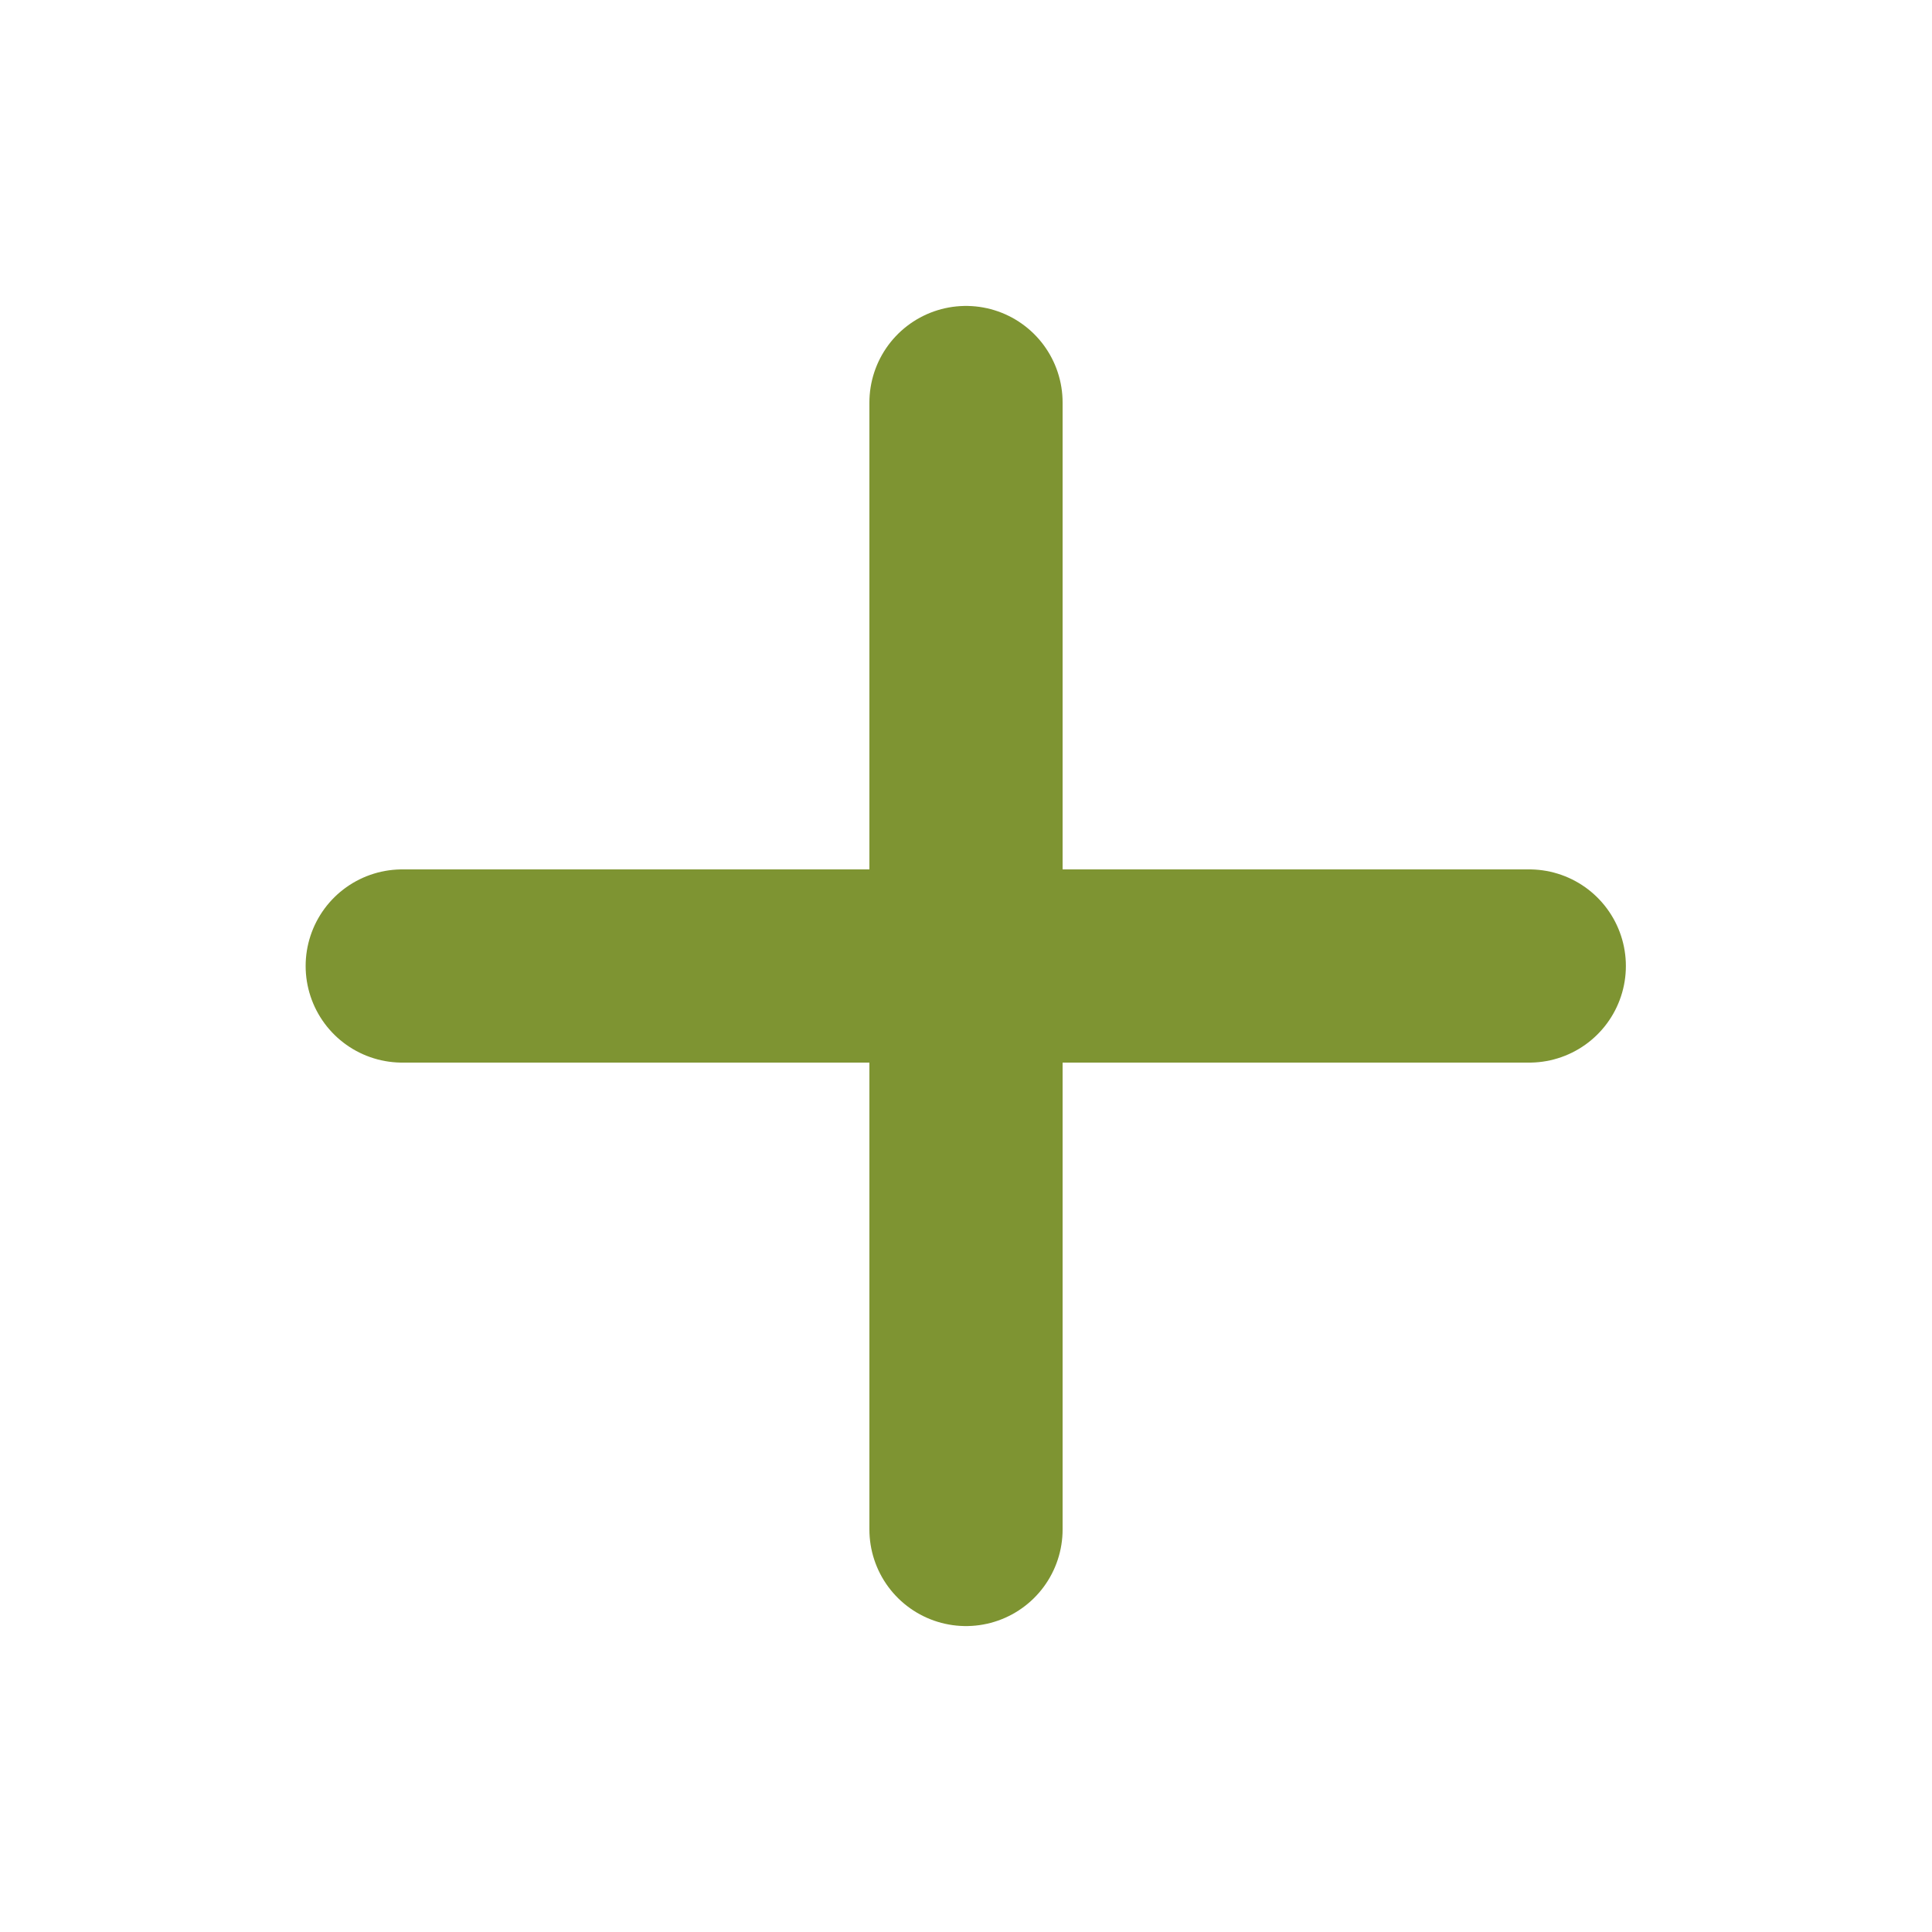
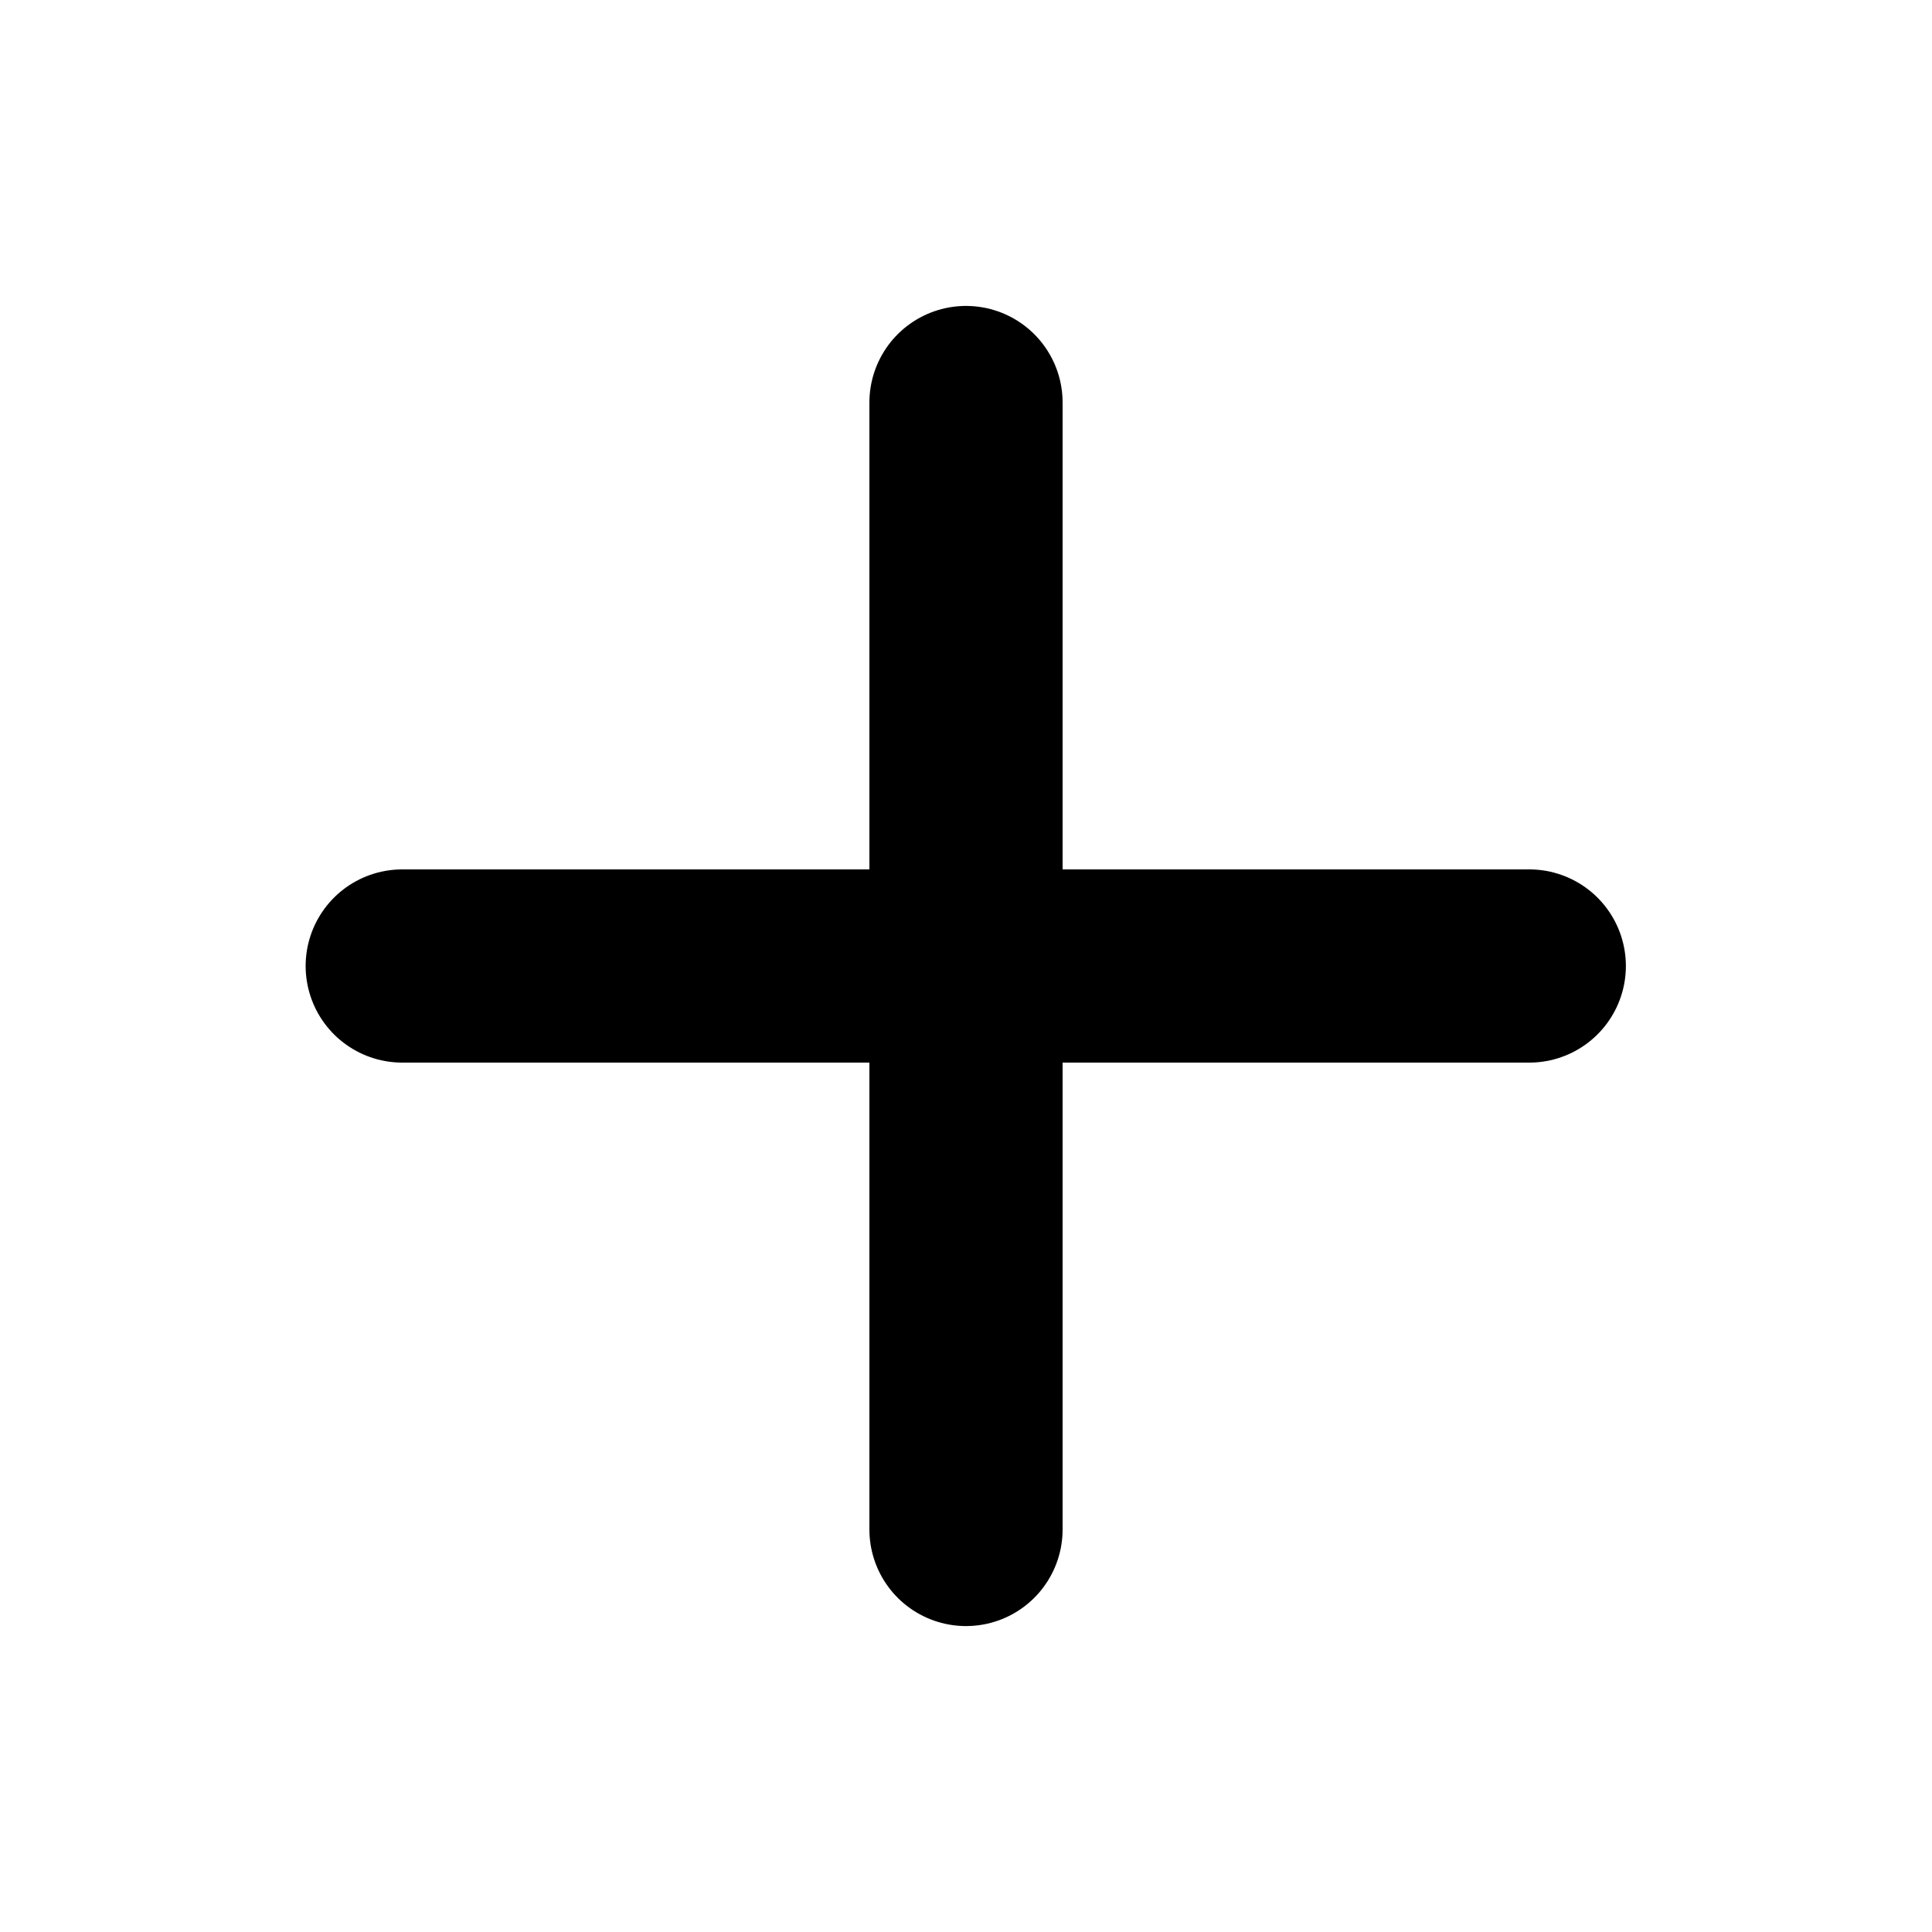
<svg xmlns="http://www.w3.org/2000/svg" width="20" height="20" viewBox="0 0 20 20" fill="none">
-   <path d="M4.164 10H15.831" stroke="#7E9432" stroke-width="2" stroke-linecap="round" stroke-linejoin="round" />
-   <path d="M10 4.167V15.833" stroke="#7E9432" stroke-width="2" stroke-linecap="round" stroke-linejoin="round" />
+   <path d="M4.164 10H15.831" stroke="currentColor" stroke-width="2" stroke-linecap="round" stroke-linejoin="round" />
+   <path d="M10 4.167V15.833" stroke="currentColor" stroke-width="2" stroke-linecap="round" stroke-linejoin="round" />
</svg>
